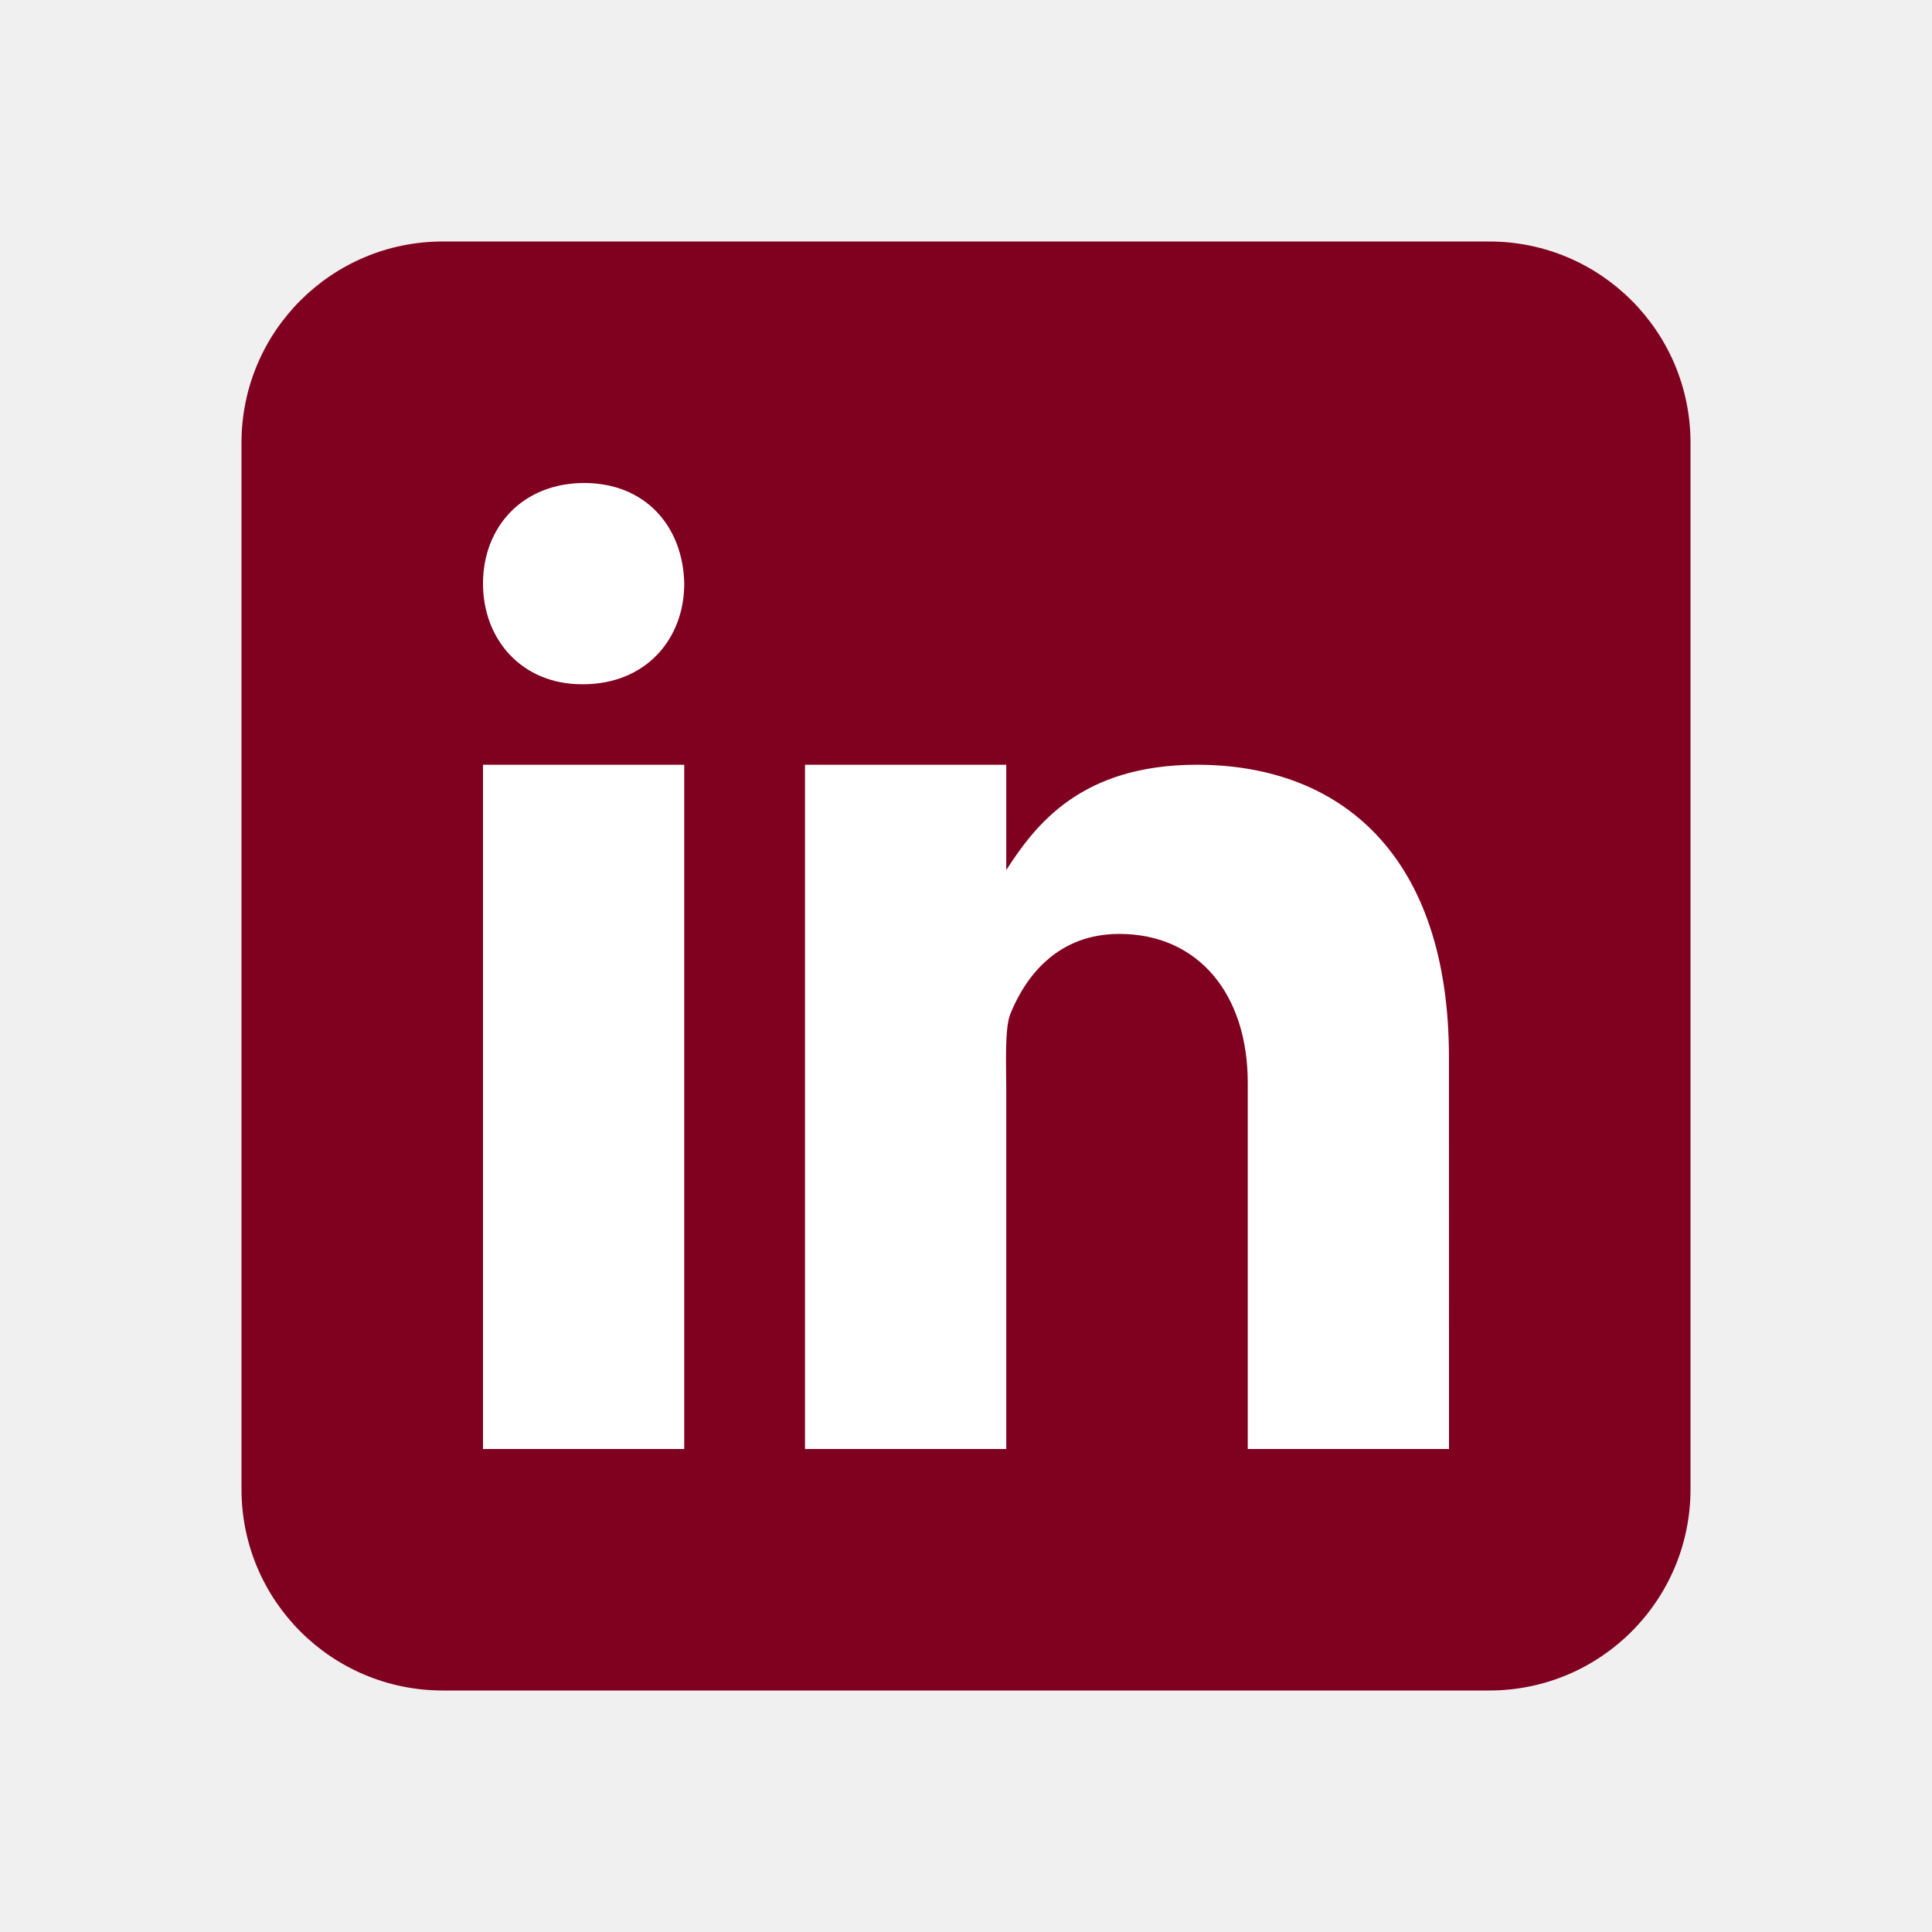
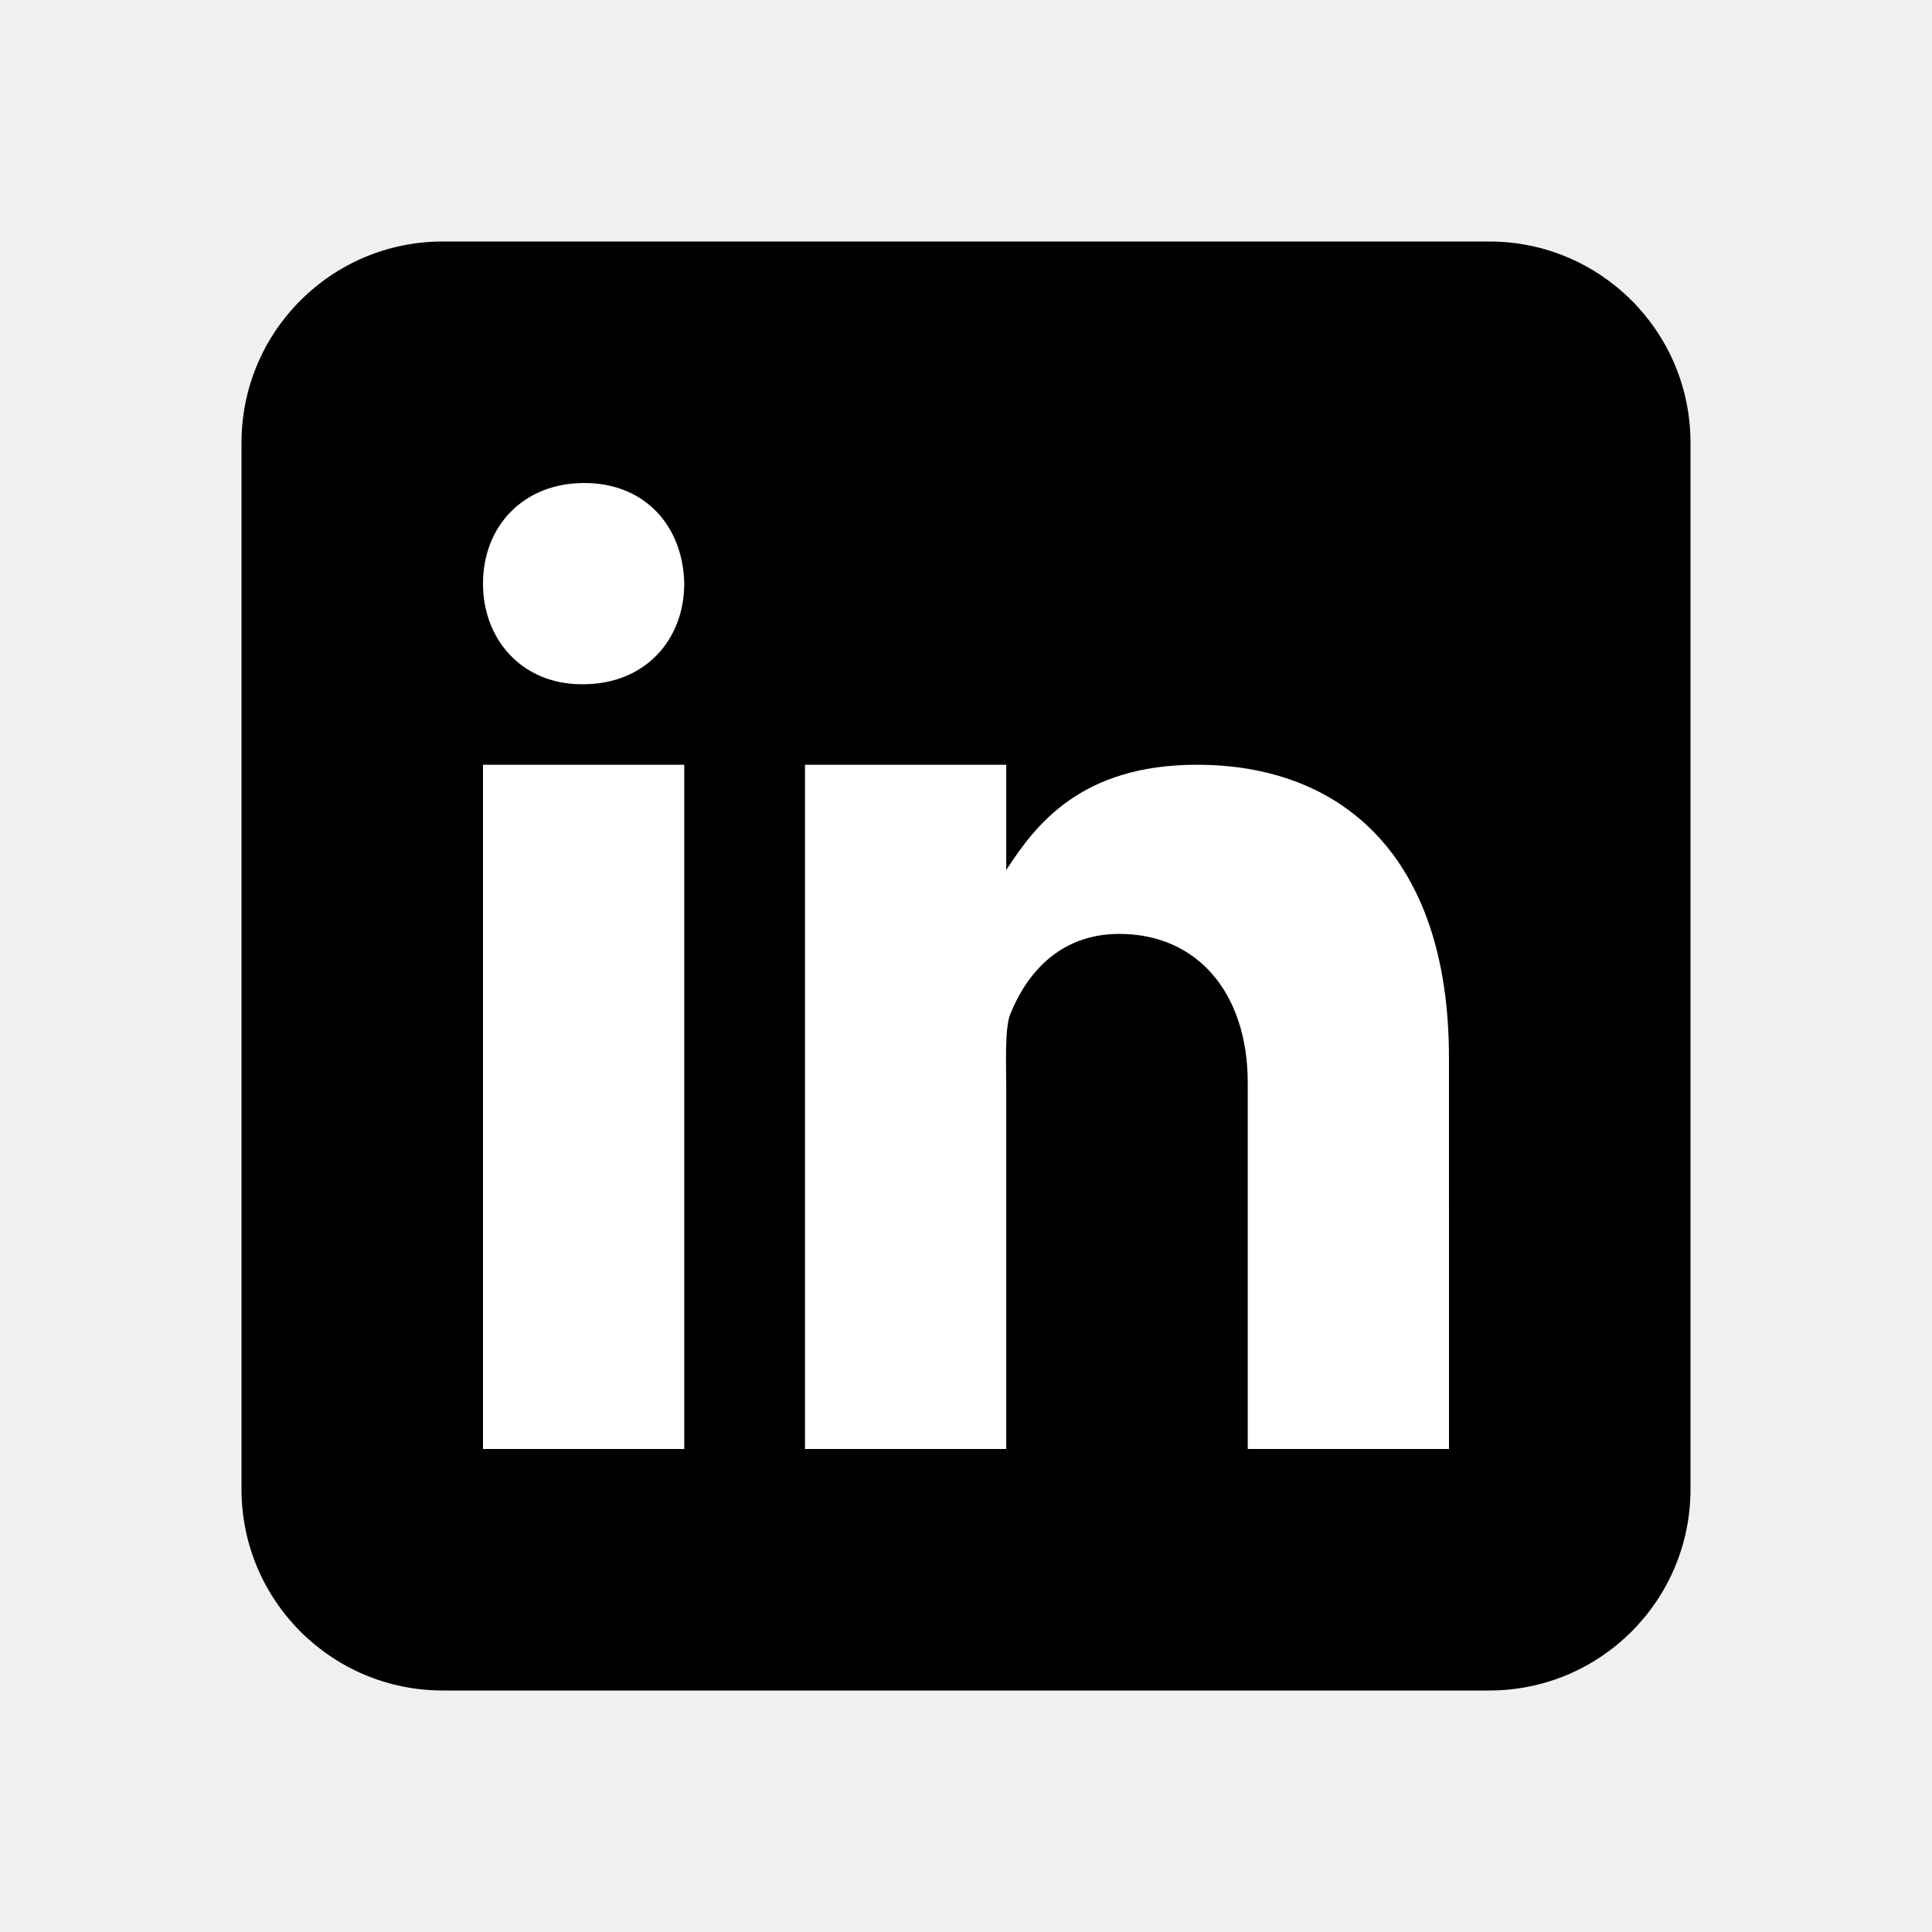
<svg xmlns="http://www.w3.org/2000/svg" viewBox="0 0 48 48" width="240px" height="240px">
-   <path fill="#800020" d="M42,37c0,2.762-2.238,5-5,5H11c-2.761,0-5-2.238-5-5V11c0-2.762,2.239-5,5-5h26c2.762,0,5,2.238,5,5V37z" />
+   <path fill="current" d="M42,37c0,2.762-2.238,5-5,5H11c-2.761,0-5-2.238-5-5V11c0-2.762,2.239-5,5-5h26c2.762,0,5,2.238,5,5V37z" />
  <path fill="#FFF" d="M12 19H17V36H12zM14.485 17h-.028C12.965 17 12 15.888 12 14.499 12 13.08 12.995 12 14.514 12c1.521 0 2.458 1.08 2.486 2.499C17 15.887 16.035 17 14.485 17zM36 36h-5v-9.099c0-2.198-1.225-3.698-3.192-3.698-1.501 0-2.313 1.012-2.707 1.99C24.957 25.543 25 26.511 25 27v9h-5V19h5v2.616C25.721 20.5 26.85 19 29.738 19c3.578 0 6.261 2.25 6.261 7.274L36 36 36 36z" />
</svg>
